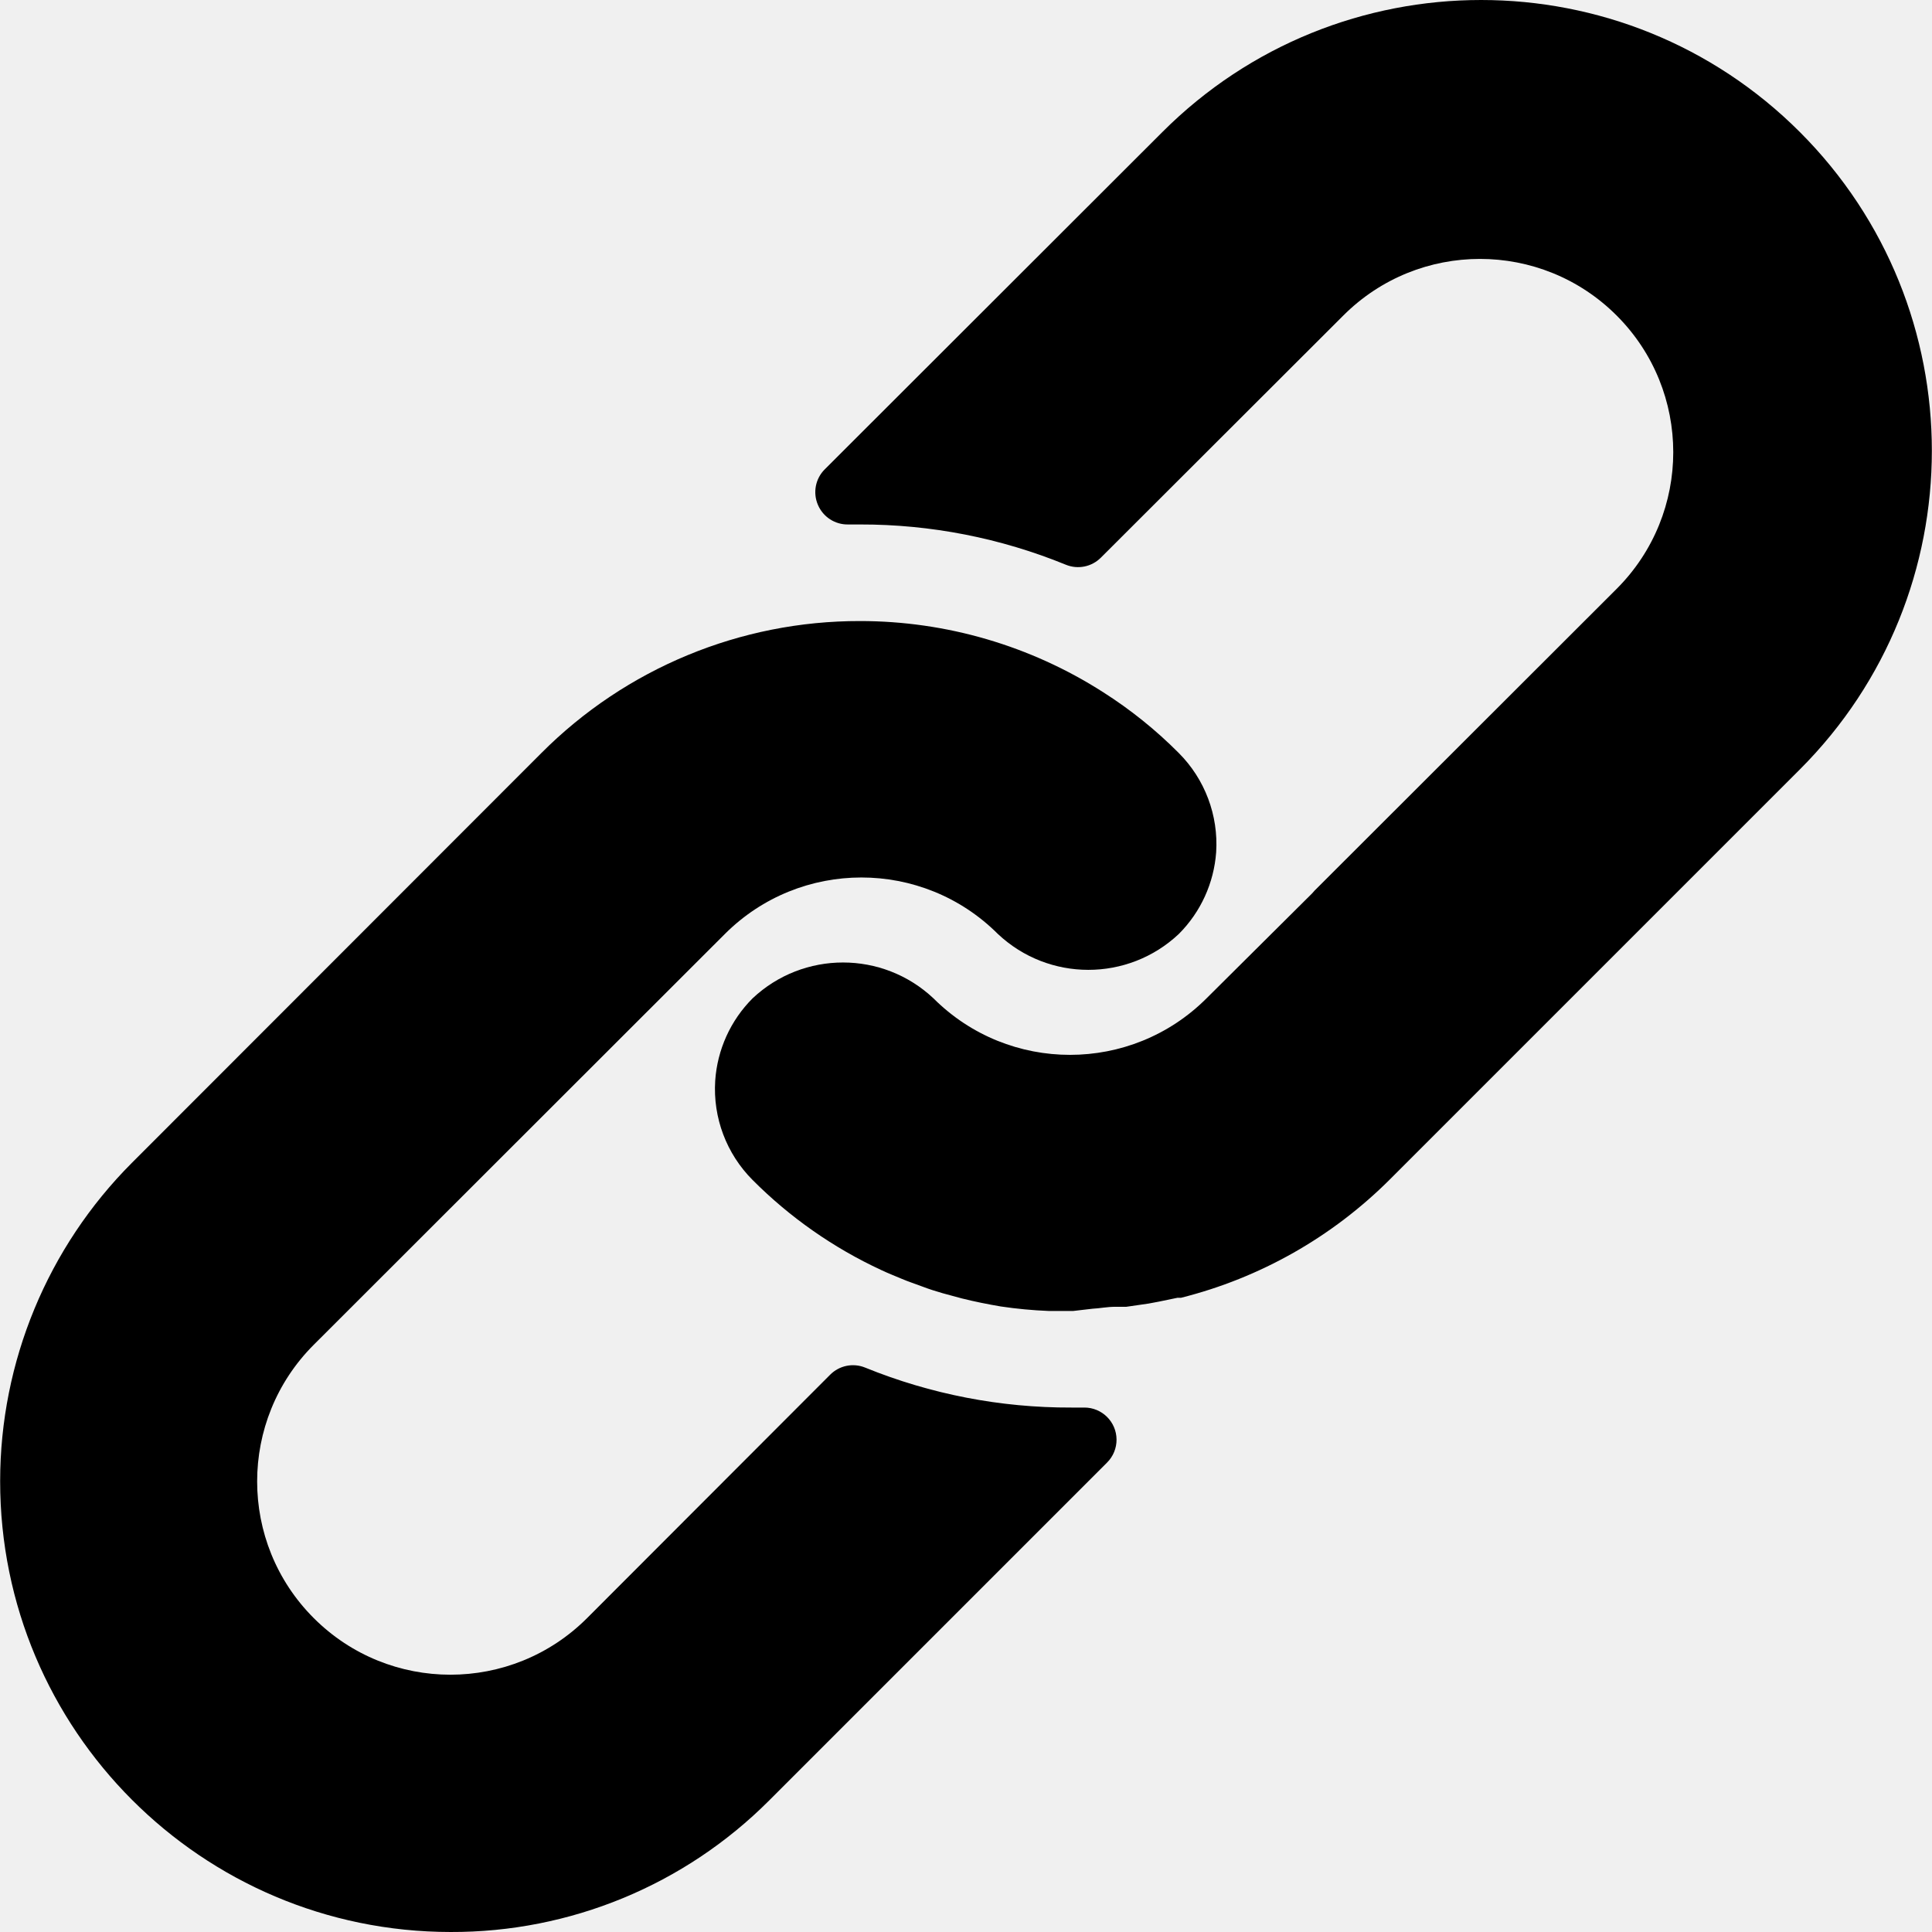
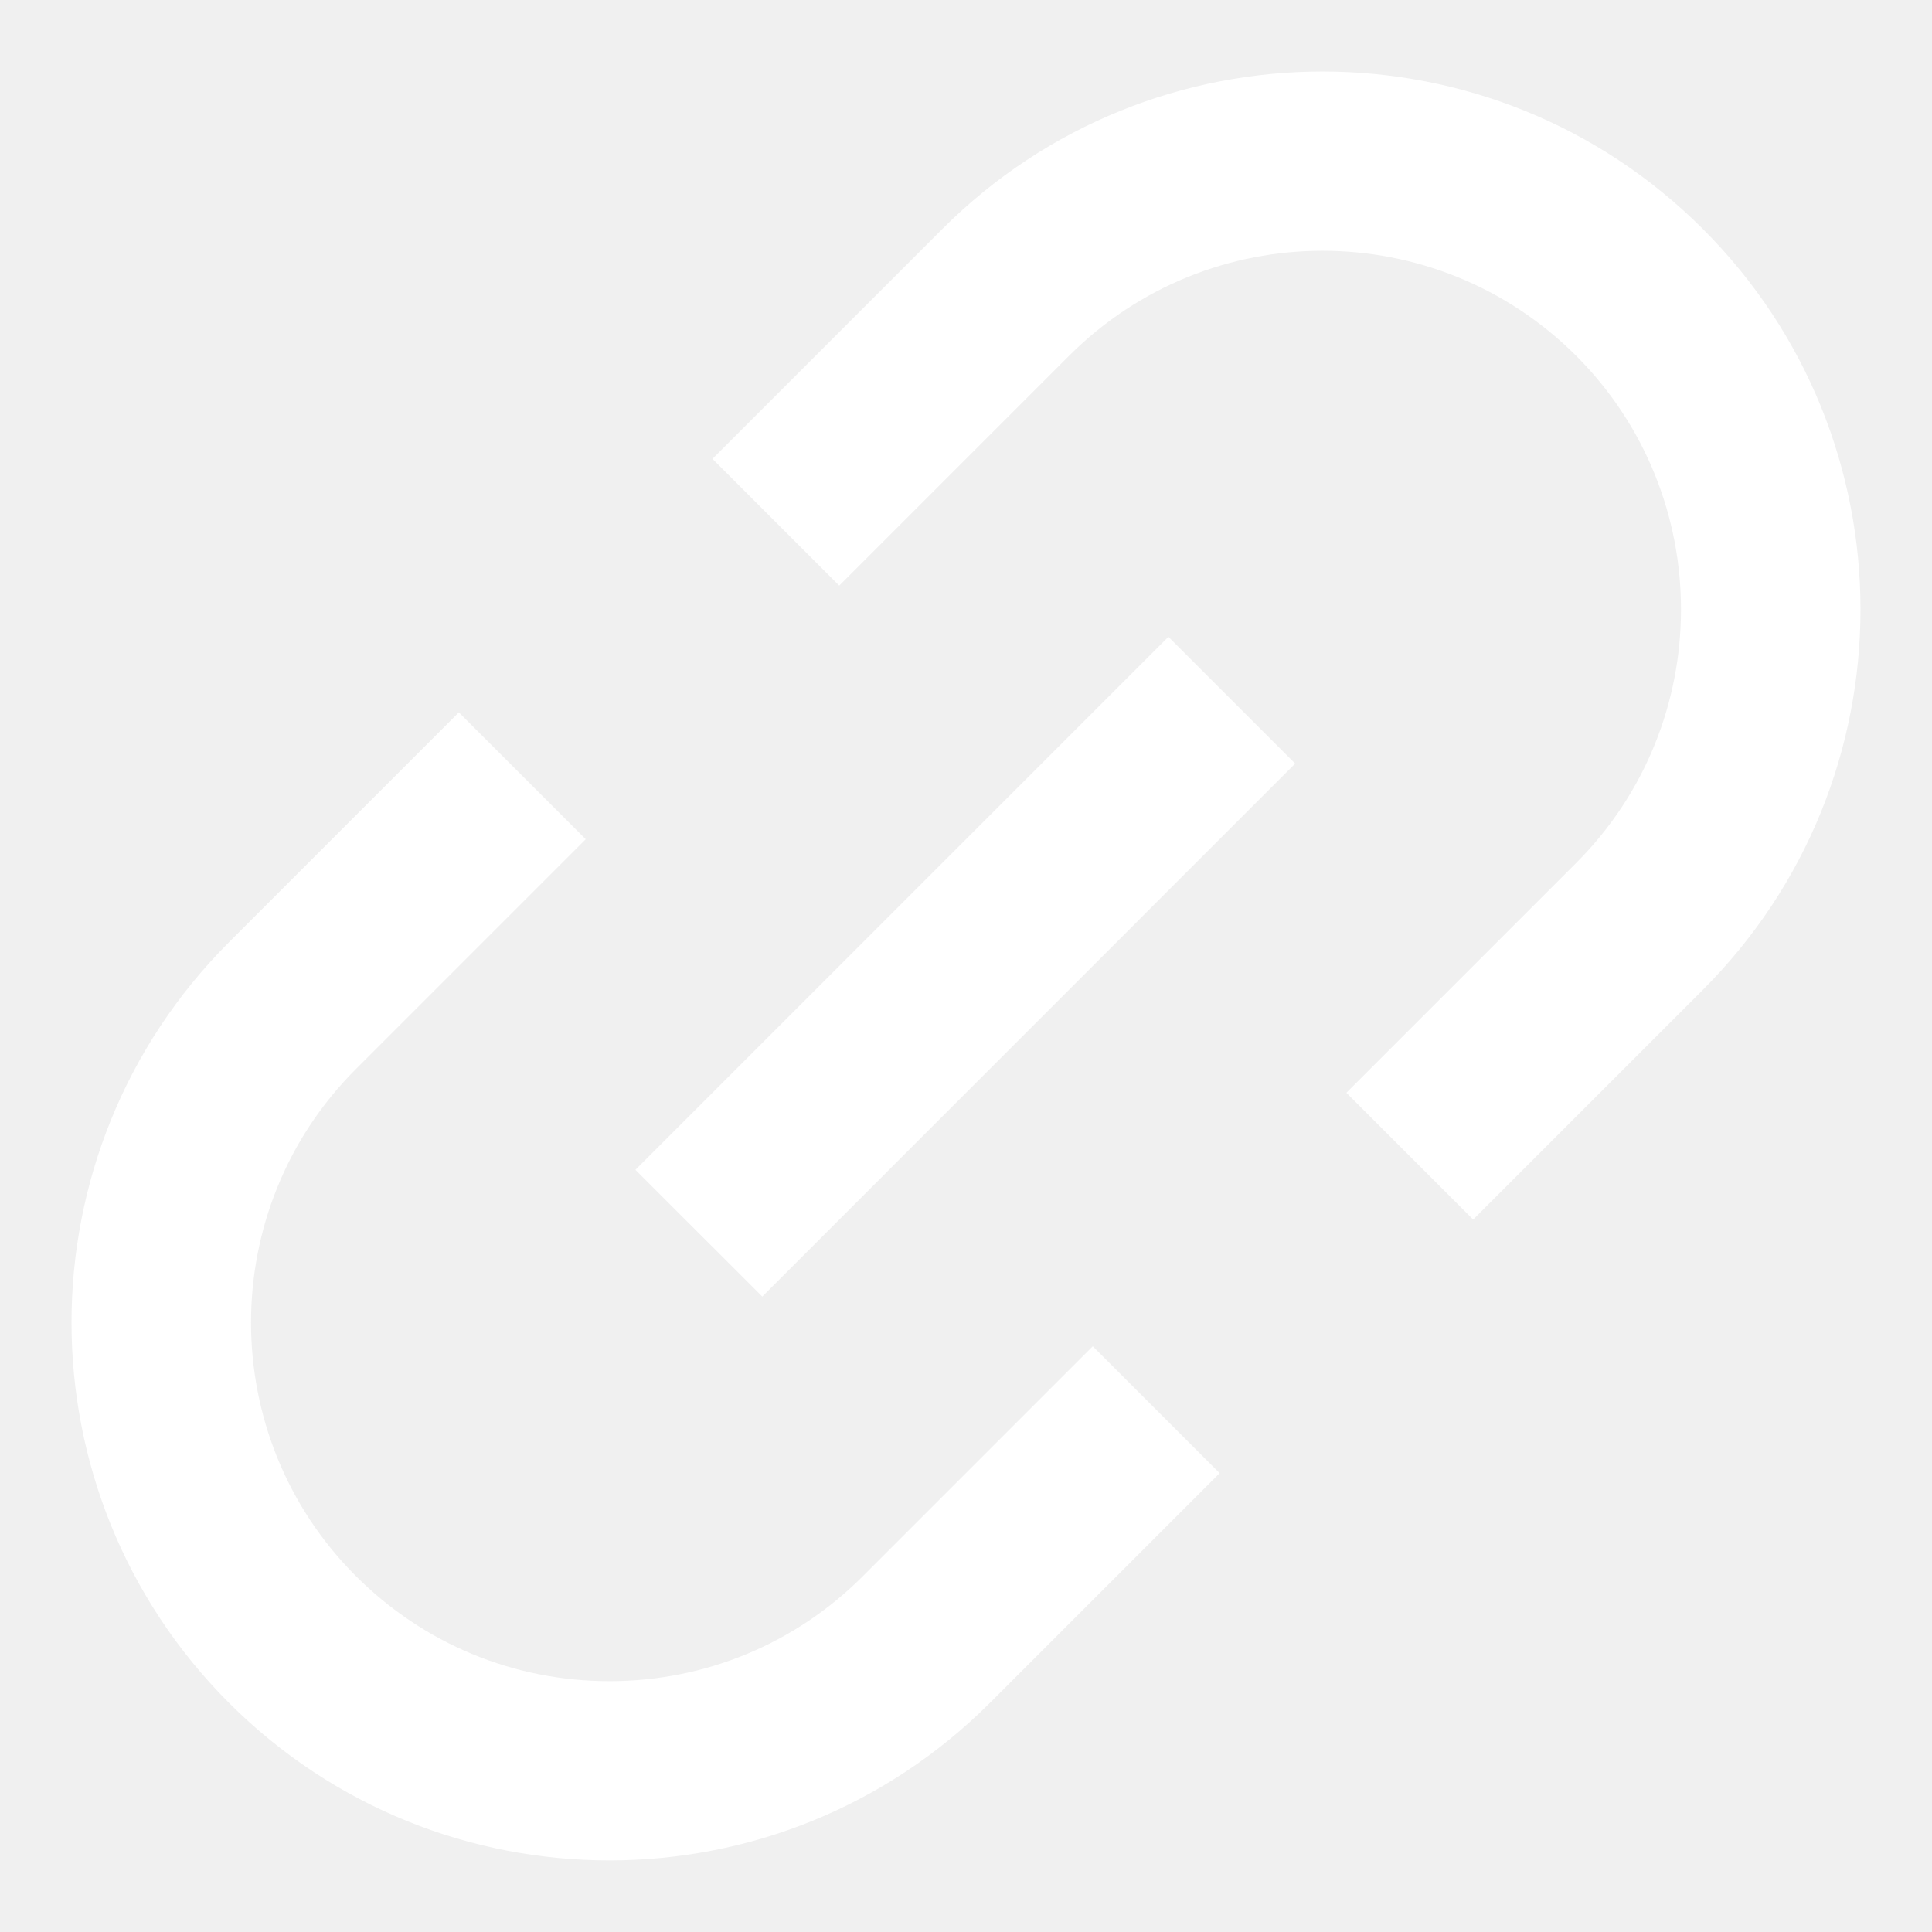
- <svg xmlns="http://www.w3.org/2000/svg" version="1.1" id="Layer_1" x="0px" y="0px" viewBox="0 0 512.092 512.092" style="enable-background:new 0 0 512.092 512.092;" xml:space="preserve">
-   <g>
-     <g>
-       <path d="M312.453,199.601c-6.066-6.102-12.792-11.511-20.053-16.128c-19.232-12.315-41.59-18.859-64.427-18.859    c-31.697-0.059-62.106,12.535-84.48,34.987L34.949,308.23c-22.336,22.379-34.89,52.7-34.91,84.318    c-0.042,65.98,53.41,119.501,119.39,119.543c31.648,0.11,62.029-12.424,84.395-34.816l89.6-89.6    c1.628-1.614,2.537-3.816,2.524-6.108c-0.027-4.713-3.87-8.511-8.583-8.484h-3.413c-18.72,0.066-37.273-3.529-54.613-10.581    c-3.195-1.315-6.867-0.573-9.301,1.877l-64.427,64.512c-20.006,20.006-52.442,20.006-72.448,0    c-20.006-20.006-20.006-52.442,0-72.448l108.971-108.885c19.99-19.965,52.373-19.965,72.363,0    c13.472,12.679,34.486,12.679,47.957,0c5.796-5.801,9.31-13.495,9.899-21.675C322.976,216.108,319.371,206.535,312.453,199.601z" />
+ <svg xmlns="http://www.w3.org/2000/svg" width="18px" height="18px" viewBox="0 0 18 18" version="1.1">
+   <g id="detailPage.mobile" stroke="none" stroke-width="1" fill="none" fill-rule="evenodd">
+     <g id="008-mobile.detail_2" transform="translate(-31, -601)" fill="#FFFFFF">
+       <g id="Group-5" transform="translate(0, 247)">
+         <g id="Group-3-Copy-3" transform="translate(20, 343)">
+           <g id="Group-Copy">
+             <g id="UIKit/Icon/Icon/link_round-[#1110]" transform="translate(10, 10)">
+               <path d="M16.866,3.134 C14.909,1.177 11.736,1.177 9.779,3.134 L7.638,5.275 L8.819,6.456 L10.96,4.315 C12.265,3.01 14.378,3.01 15.685,4.315 C16.987,5.618 16.987,7.737 15.685,9.04 L13.544,11.181 L14.725,12.362 L16.866,10.221 C18.823,8.264 18.823,5.091 16.866,3.134 L16.866,3.134 Z M9.04,15.684 C8.41,16.315 7.57,16.663 6.678,16.663 C5.786,16.663 4.947,16.315 4.316,15.684 C3.013,14.382 3.013,12.262 4.316,10.96 L6.457,8.819 L5.275,7.637 L3.134,9.778 C1.177,11.735 1.177,14.908 3.134,16.866 C4.113,17.844 5.395,18.333 6.678,18.333 C7.961,18.333 9.243,17.844 10.222,16.866 L12.363,14.725 L11.181,13.543 L9.04,15.684 Z M11.886,6.933 L13.067,8.114 L8.102,13.08 L6.92,11.899 L11.886,6.933 Z" id="Icon/link_round-[#1110]" />
+             </g>
+           </g>
+         </g>
+       </g>
    </g>
  </g>
-   <g>
-     <g>
-       <path d="M477.061,34.993c-46.657-46.657-122.303-46.657-168.96,0l-89.515,89.429c-2.458,2.47-3.167,6.185-1.792,9.387    c1.359,3.211,4.535,5.272,8.021,5.205h3.157c18.698-0.034,37.221,3.589,54.528,10.667c3.195,1.315,6.867,0.573,9.301-1.877    l64.256-64.171c20.006-20.006,52.442-20.006,72.448,0c20.006,20.006,20.006,52.442,0,72.448l-80.043,79.957l-0.683,0.768    l-27.989,27.819c-19.99,19.965-52.373,19.965-72.363,0c-13.472-12.679-34.486-12.679-47.957,0    c-5.833,5.845-9.35,13.606-9.899,21.845c-0.624,9.775,2.981,19.348,9.899,26.283c9.877,9.919,21.433,18.008,34.133,23.893    c1.792,0.853,3.584,1.536,5.376,2.304c1.792,0.768,3.669,1.365,5.461,2.048c1.792,0.683,3.669,1.28,5.461,1.792l5.035,1.365    c3.413,0.853,6.827,1.536,10.325,2.133c4.214,0.626,8.458,1.025,12.715,1.195h5.973h0.512l5.12-0.597    c1.877-0.085,3.84-0.512,6.059-0.512h2.901l5.888-0.853l2.731-0.512l4.949-1.024h0.939c20.961-5.265,40.101-16.118,55.381-31.403    l108.629-108.629C523.718,157.296,523.718,81.65,477.061,34.993z" />
-     </g>
-   </g>
-   <g>
- </g>
-   <g>
- </g>
-   <g>
- </g>
-   <g>
- </g>
-   <g>
- </g>
-   <g>
- </g>
-   <g>
- </g>
-   <g>
- </g>
-   <g>
- </g>
-   <g>
- </g>
-   <g>
- </g>
-   <g>
- </g>
-   <g>
- </g>
-   <g>
- </g>
-   <g>
- </g>
</svg>
